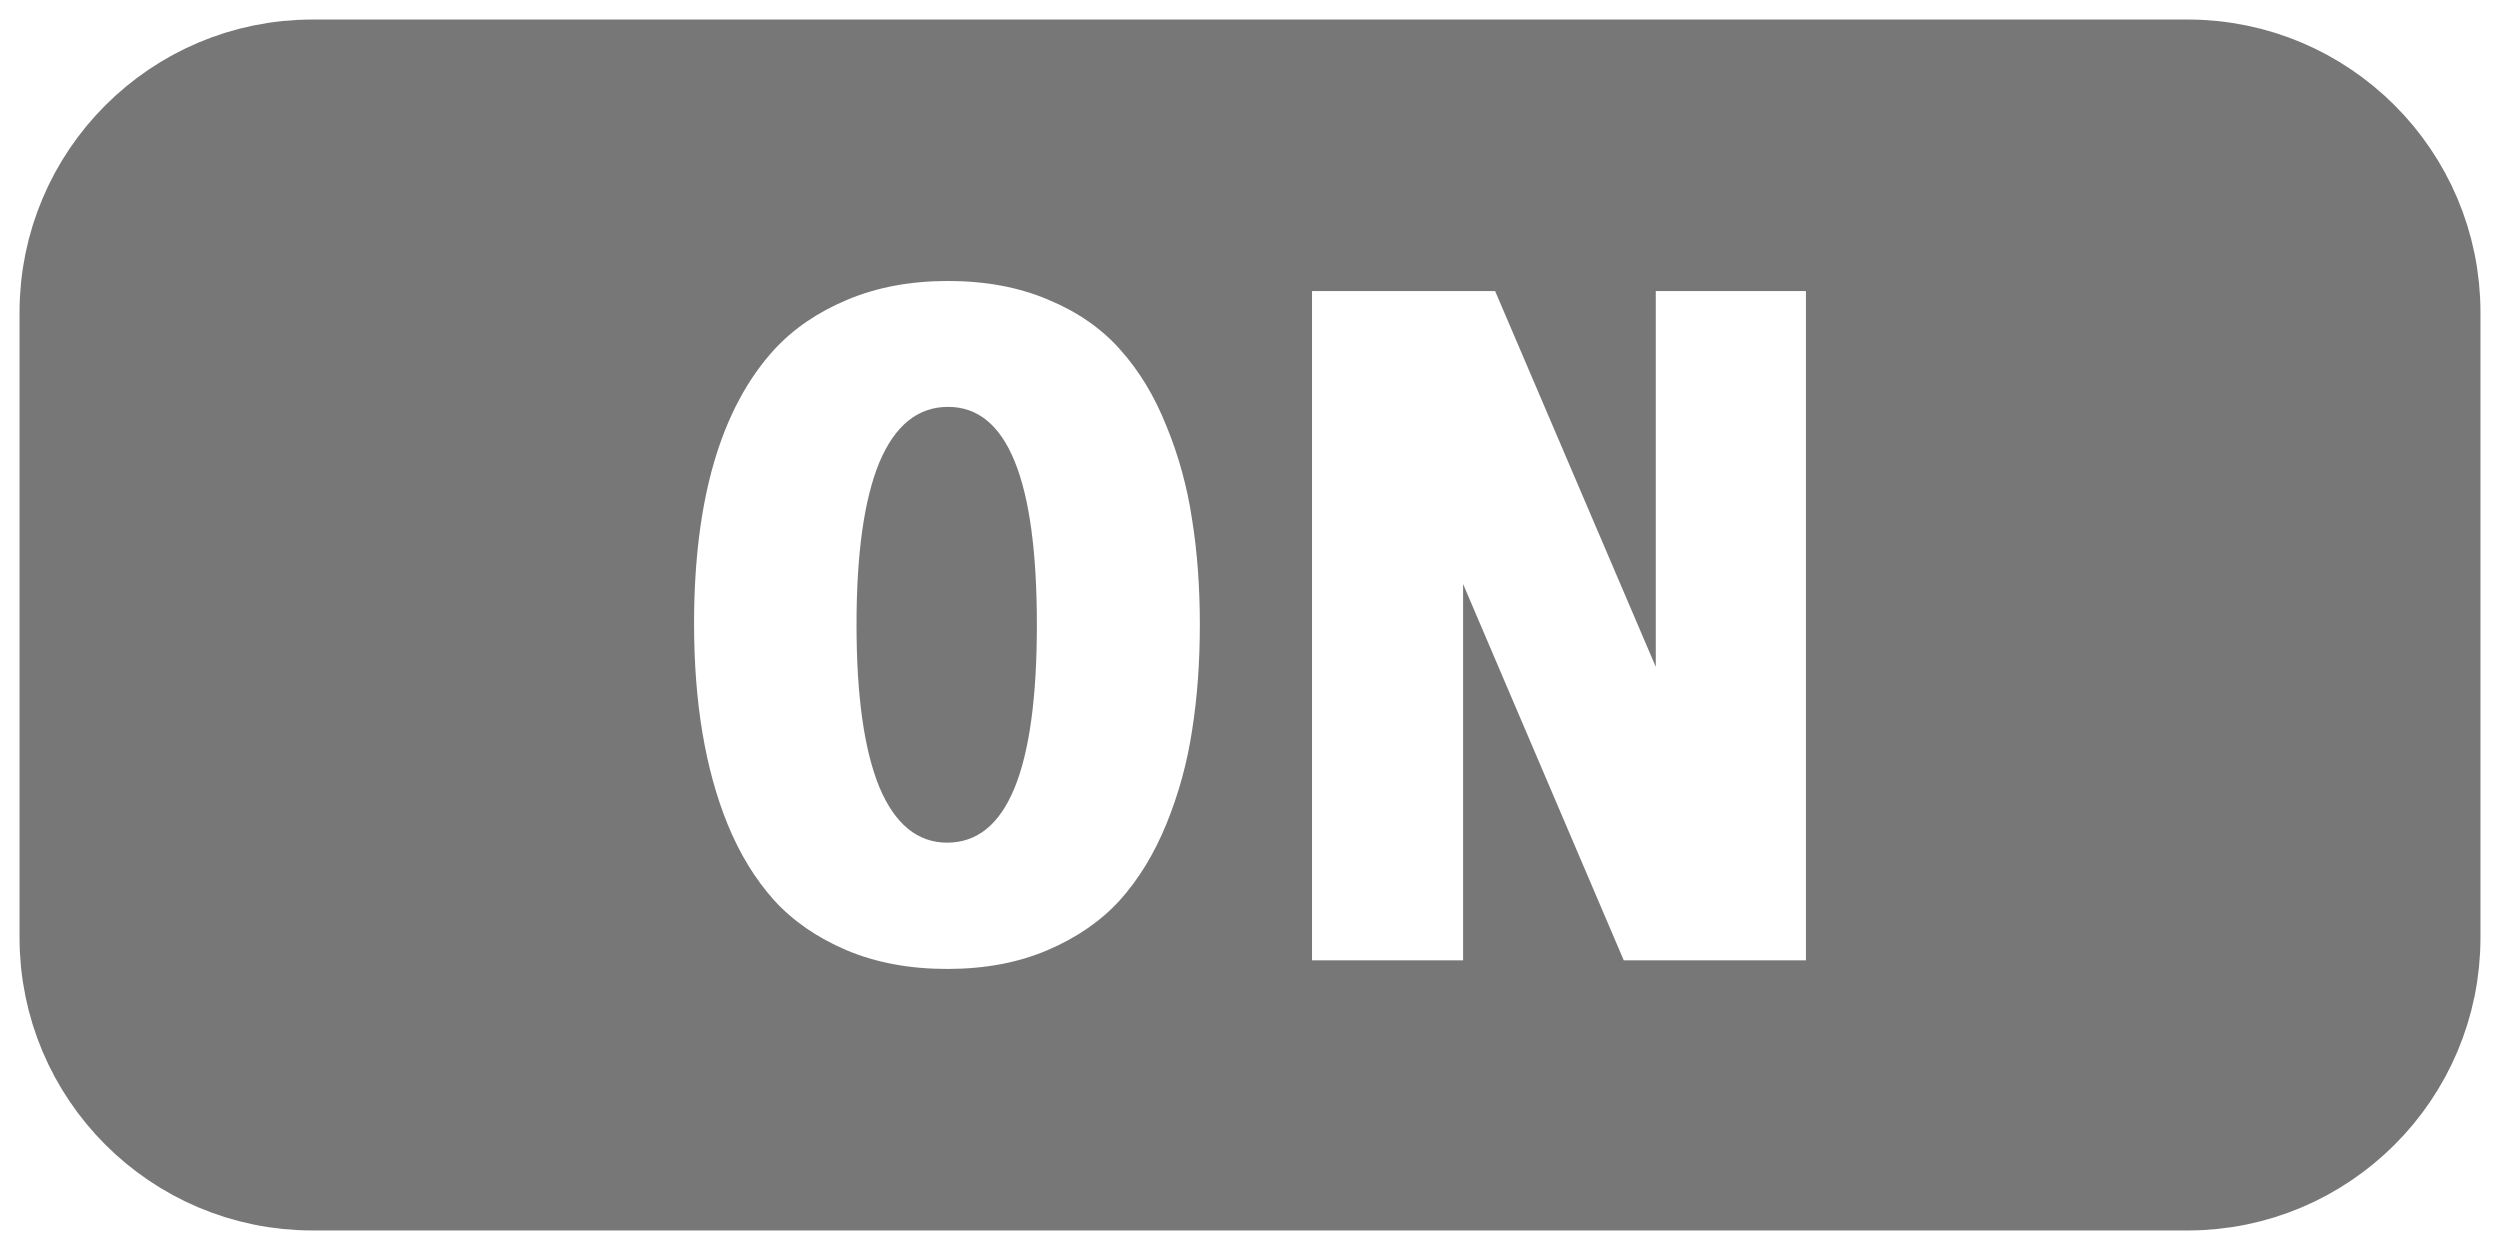
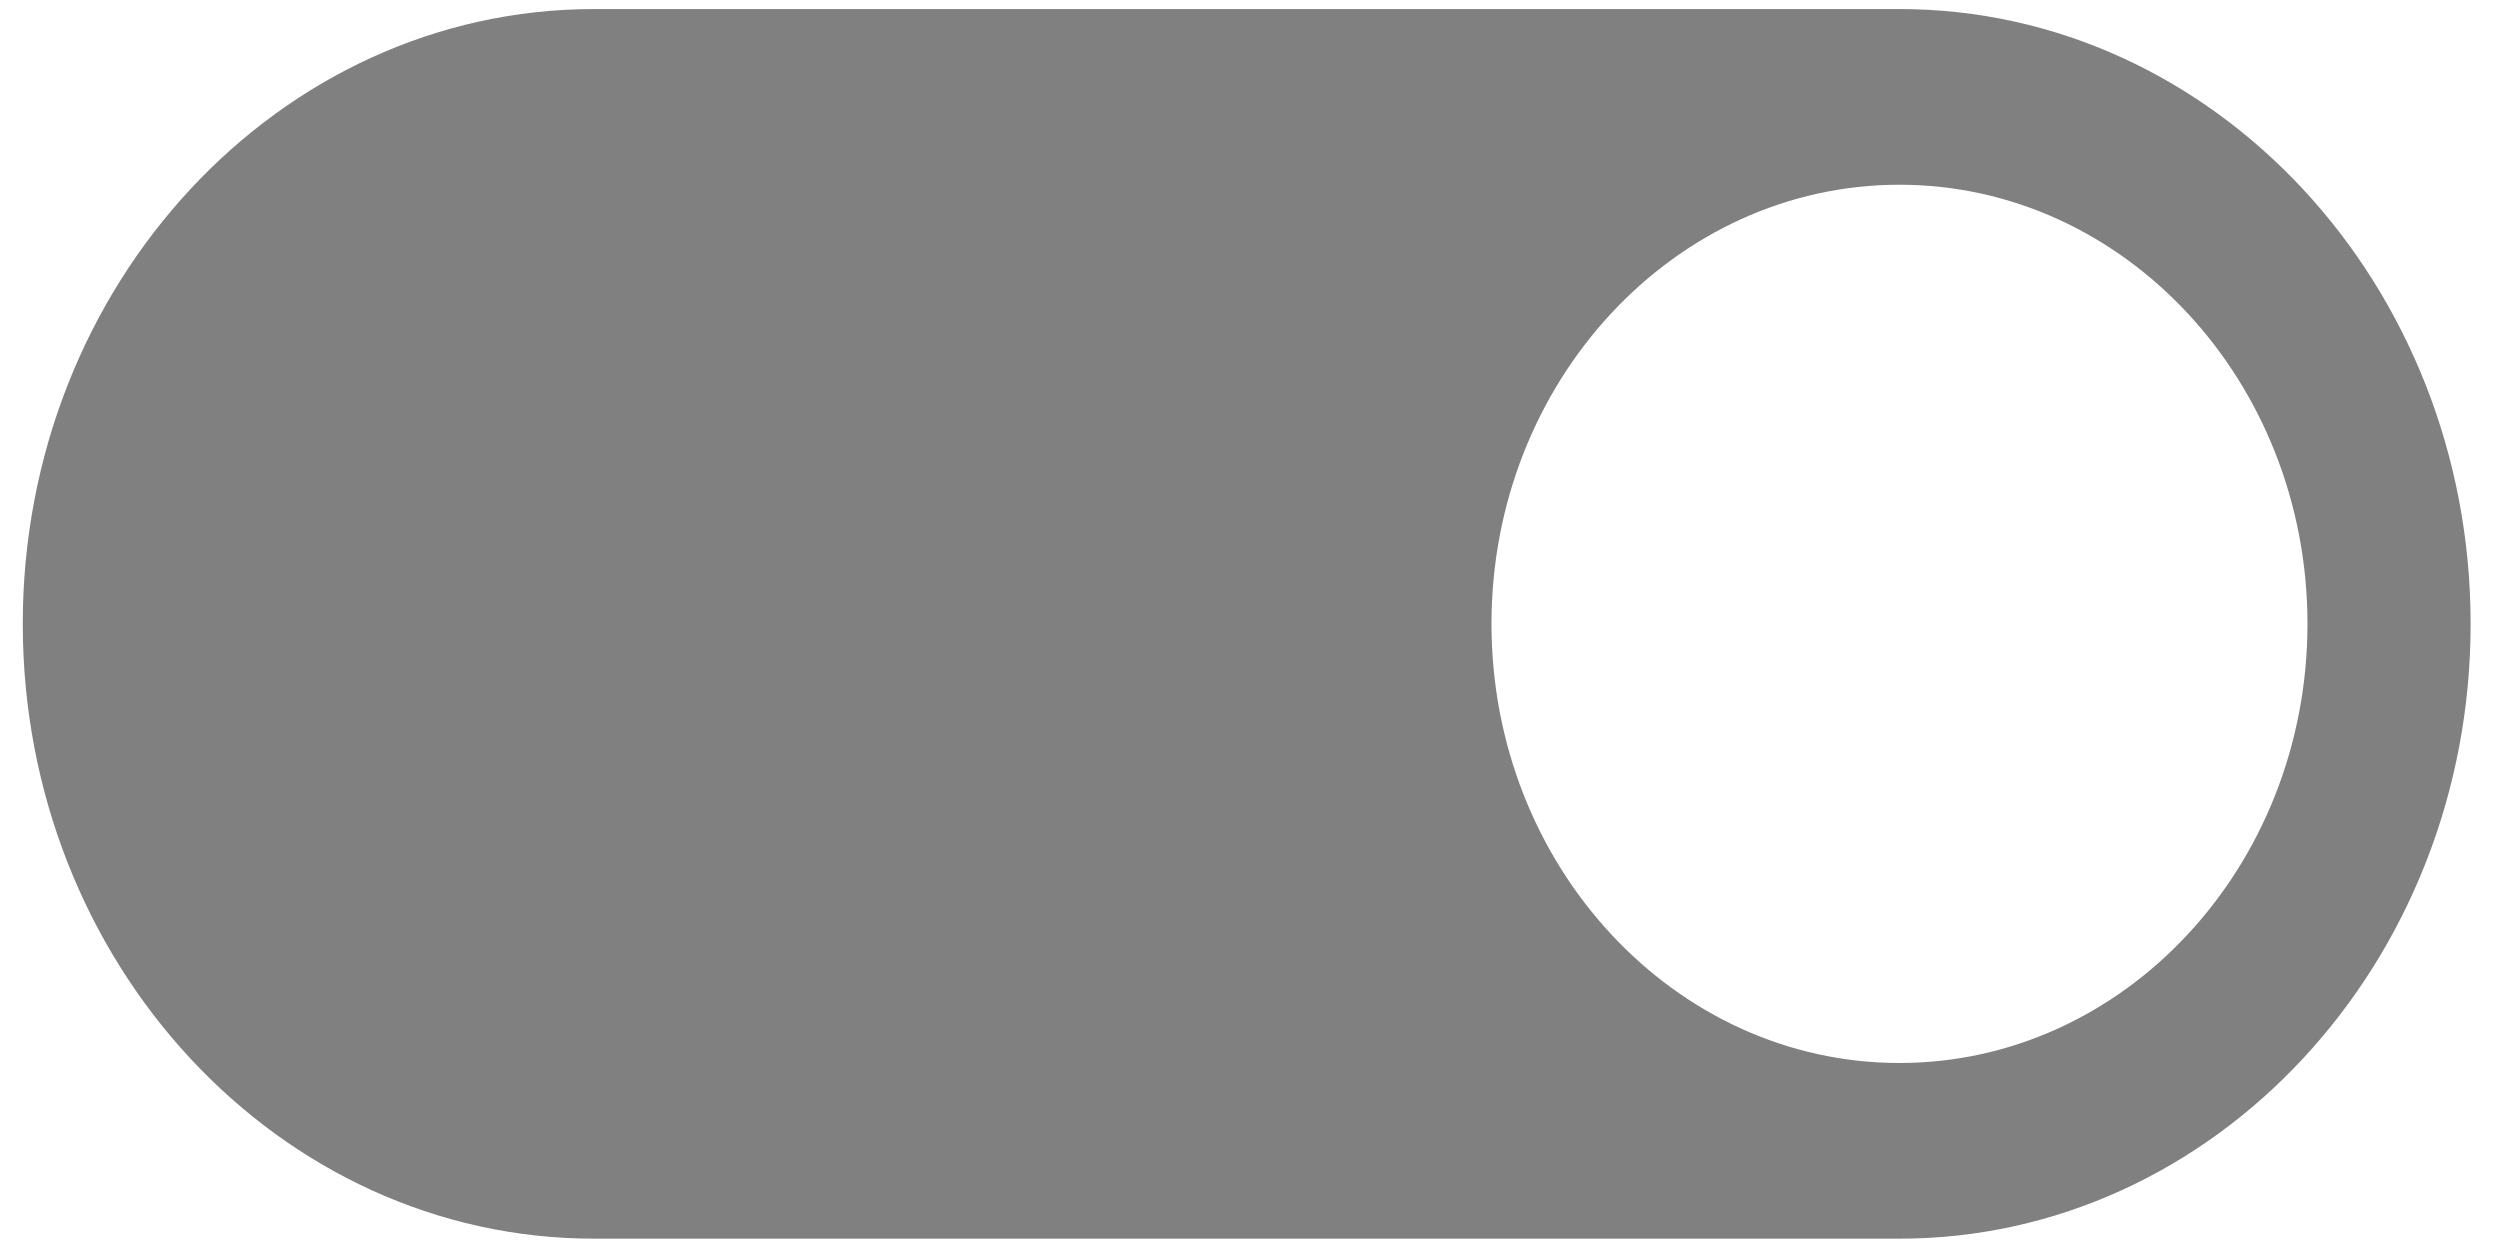
- <svg xmlns="http://www.w3.org/2000/svg" width="64" height="32" version="1.1" viewBox="0 0 64 32">
-   <path id="outline" d="m8 2h48a6 6 90 0 1 6 6v16a6 6 90 0 1-6 6h-48a6 6 90 0 1-6-6v-16a6 6 90 0 1 6-6z" fill="none" stroke="#777" stroke-linejoin="round" stroke-width="3" />
-   <path id="label_on" d="m8 2a6 6 0 0 0-6 6v16a6 6 0 0 0 6 6h48a6 6 0 0 0 6-6v-16a6 6 0 0 0-6-6h-48zm16.271 5.193c0.961 0 1.816 0.16 2.566 0.48 0.75 0.312 1.363 0.738 1.84 1.277 0.484 0.539 0.879 1.191 1.184 1.957 0.312 0.758 0.531 1.555 0.656 2.391 0.133 0.828 0.199 1.727 0.199 2.695s-0.066 1.871-0.199 2.707c-0.125 0.828-0.344 1.625-0.656 2.391s-0.711 1.418-1.195 1.957c-0.484 0.531-1.102 0.957-1.852 1.277-0.75 0.32-1.605 0.48-2.566 0.48-0.961 0-1.82-0.16-2.578-0.48-0.75-0.32-1.367-0.746-1.852-1.277-0.484-0.539-0.883-1.191-1.195-1.957-0.57-1.406-0.855-3.113-0.855-5.121 0-3.188 0.688-5.531 2.062-7.031 0.492-0.531 1.113-0.953 1.863-1.266 0.758-0.32 1.617-0.48 2.578-0.48zm9.316 0.258h4.688l4.113 9.621v-9.621h3.844v17.133h-4.664l-4.113-9.633v9.633h-3.867v-17.133zm-9.316 2.965c-0.773 0-1.359 0.473-1.758 1.418-0.391 0.945-0.586 2.332-0.586 4.16 0 1.82 0.195 3.207 0.586 4.16 0.398 0.945 0.977 1.418 1.734 1.418 1.531 0 2.297-1.859 2.297-5.578s-0.758-5.578-2.273-5.578z" fill="#777" />
+ <svg xmlns="http://www.w3.org/2000/svg" width="43.916" height="21.959" version="1.1" id="svg8">
+   <defs id="defs12" />
+   <path d="M 10.433,21.759 H 33.367 C 38.899,21.759 43.4,16.914 43.4,10.959 43.4,5.004 38.899,0.159 33.367,0.159 H 10.433 C 4.901,0.159 0.4,5.004 0.4,10.959 c 0,5.955 4.501,10.8 10.033,10.8 z M 33.367,3.245 c 3.952,0 7.167,3.461 7.167,7.714 0,4.254 -3.215,7.714 -7.167,7.714 -3.952,0 -7.167,-3.461 -7.167,-7.714 0,-4.254 3.215,-7.714 7.167,-7.714 z" id="path6" style="fill:#808080;stroke-width:0.744;fill-opacity:1" />
</svg>
